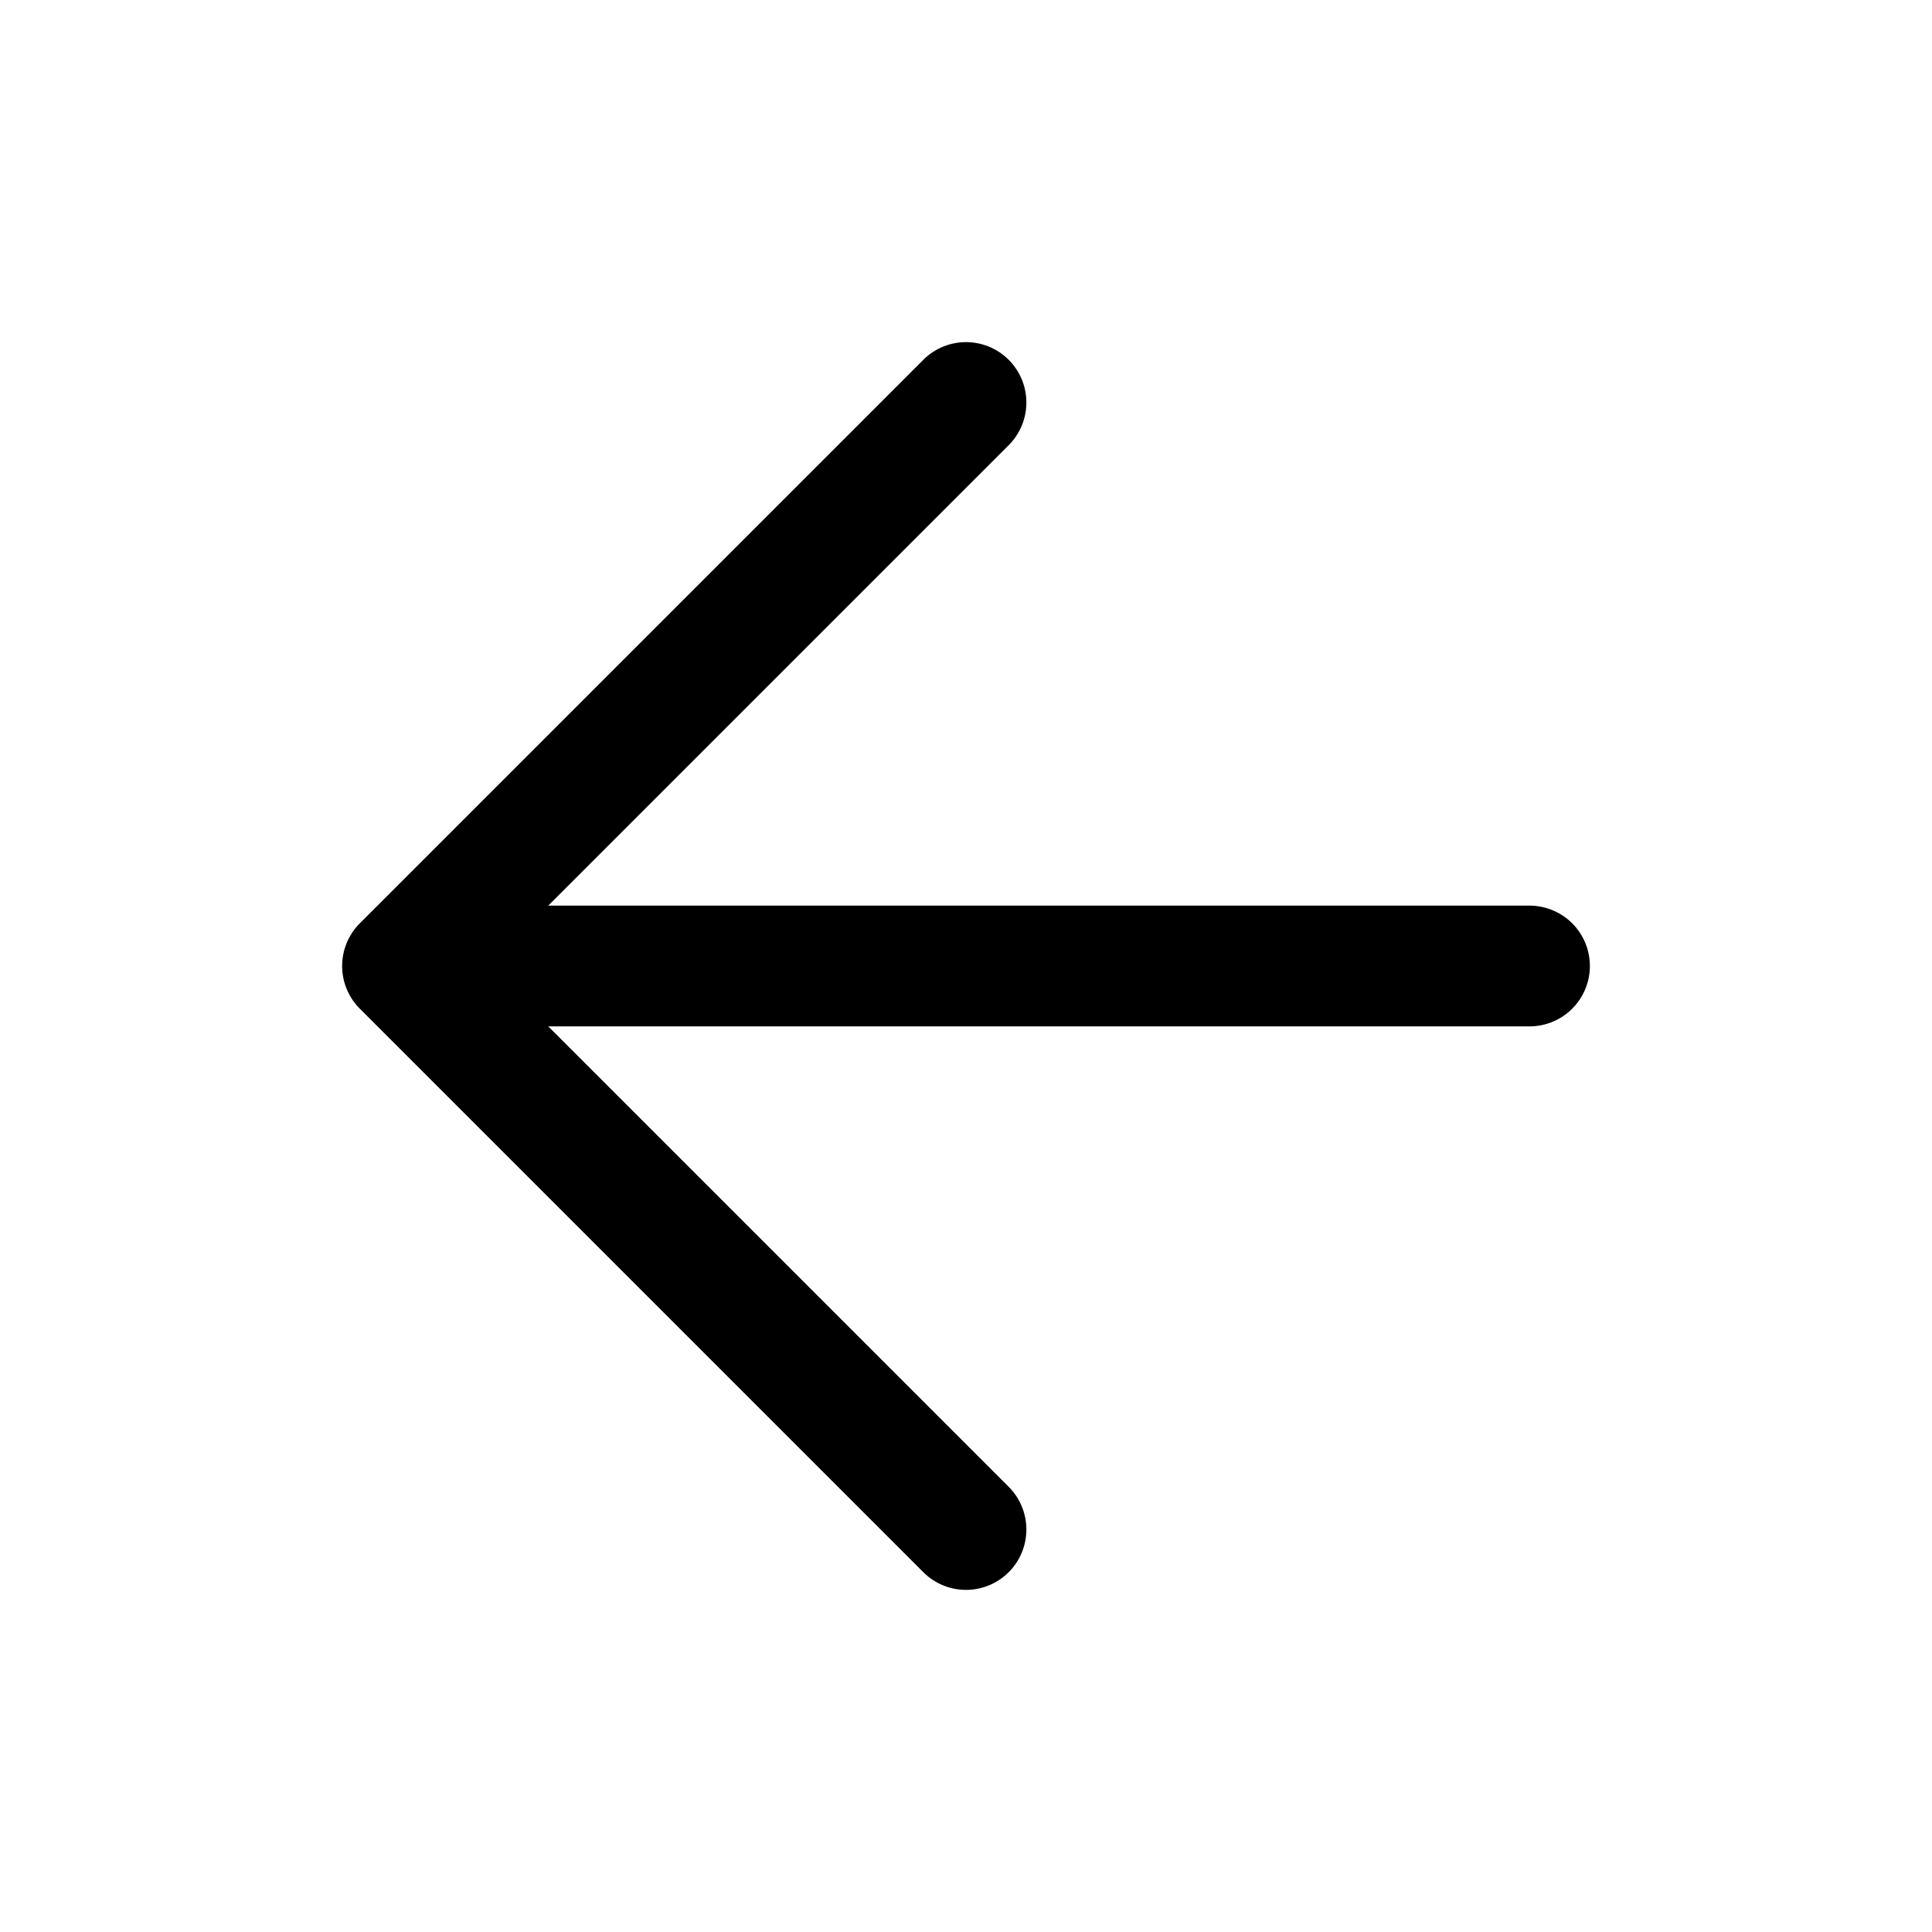
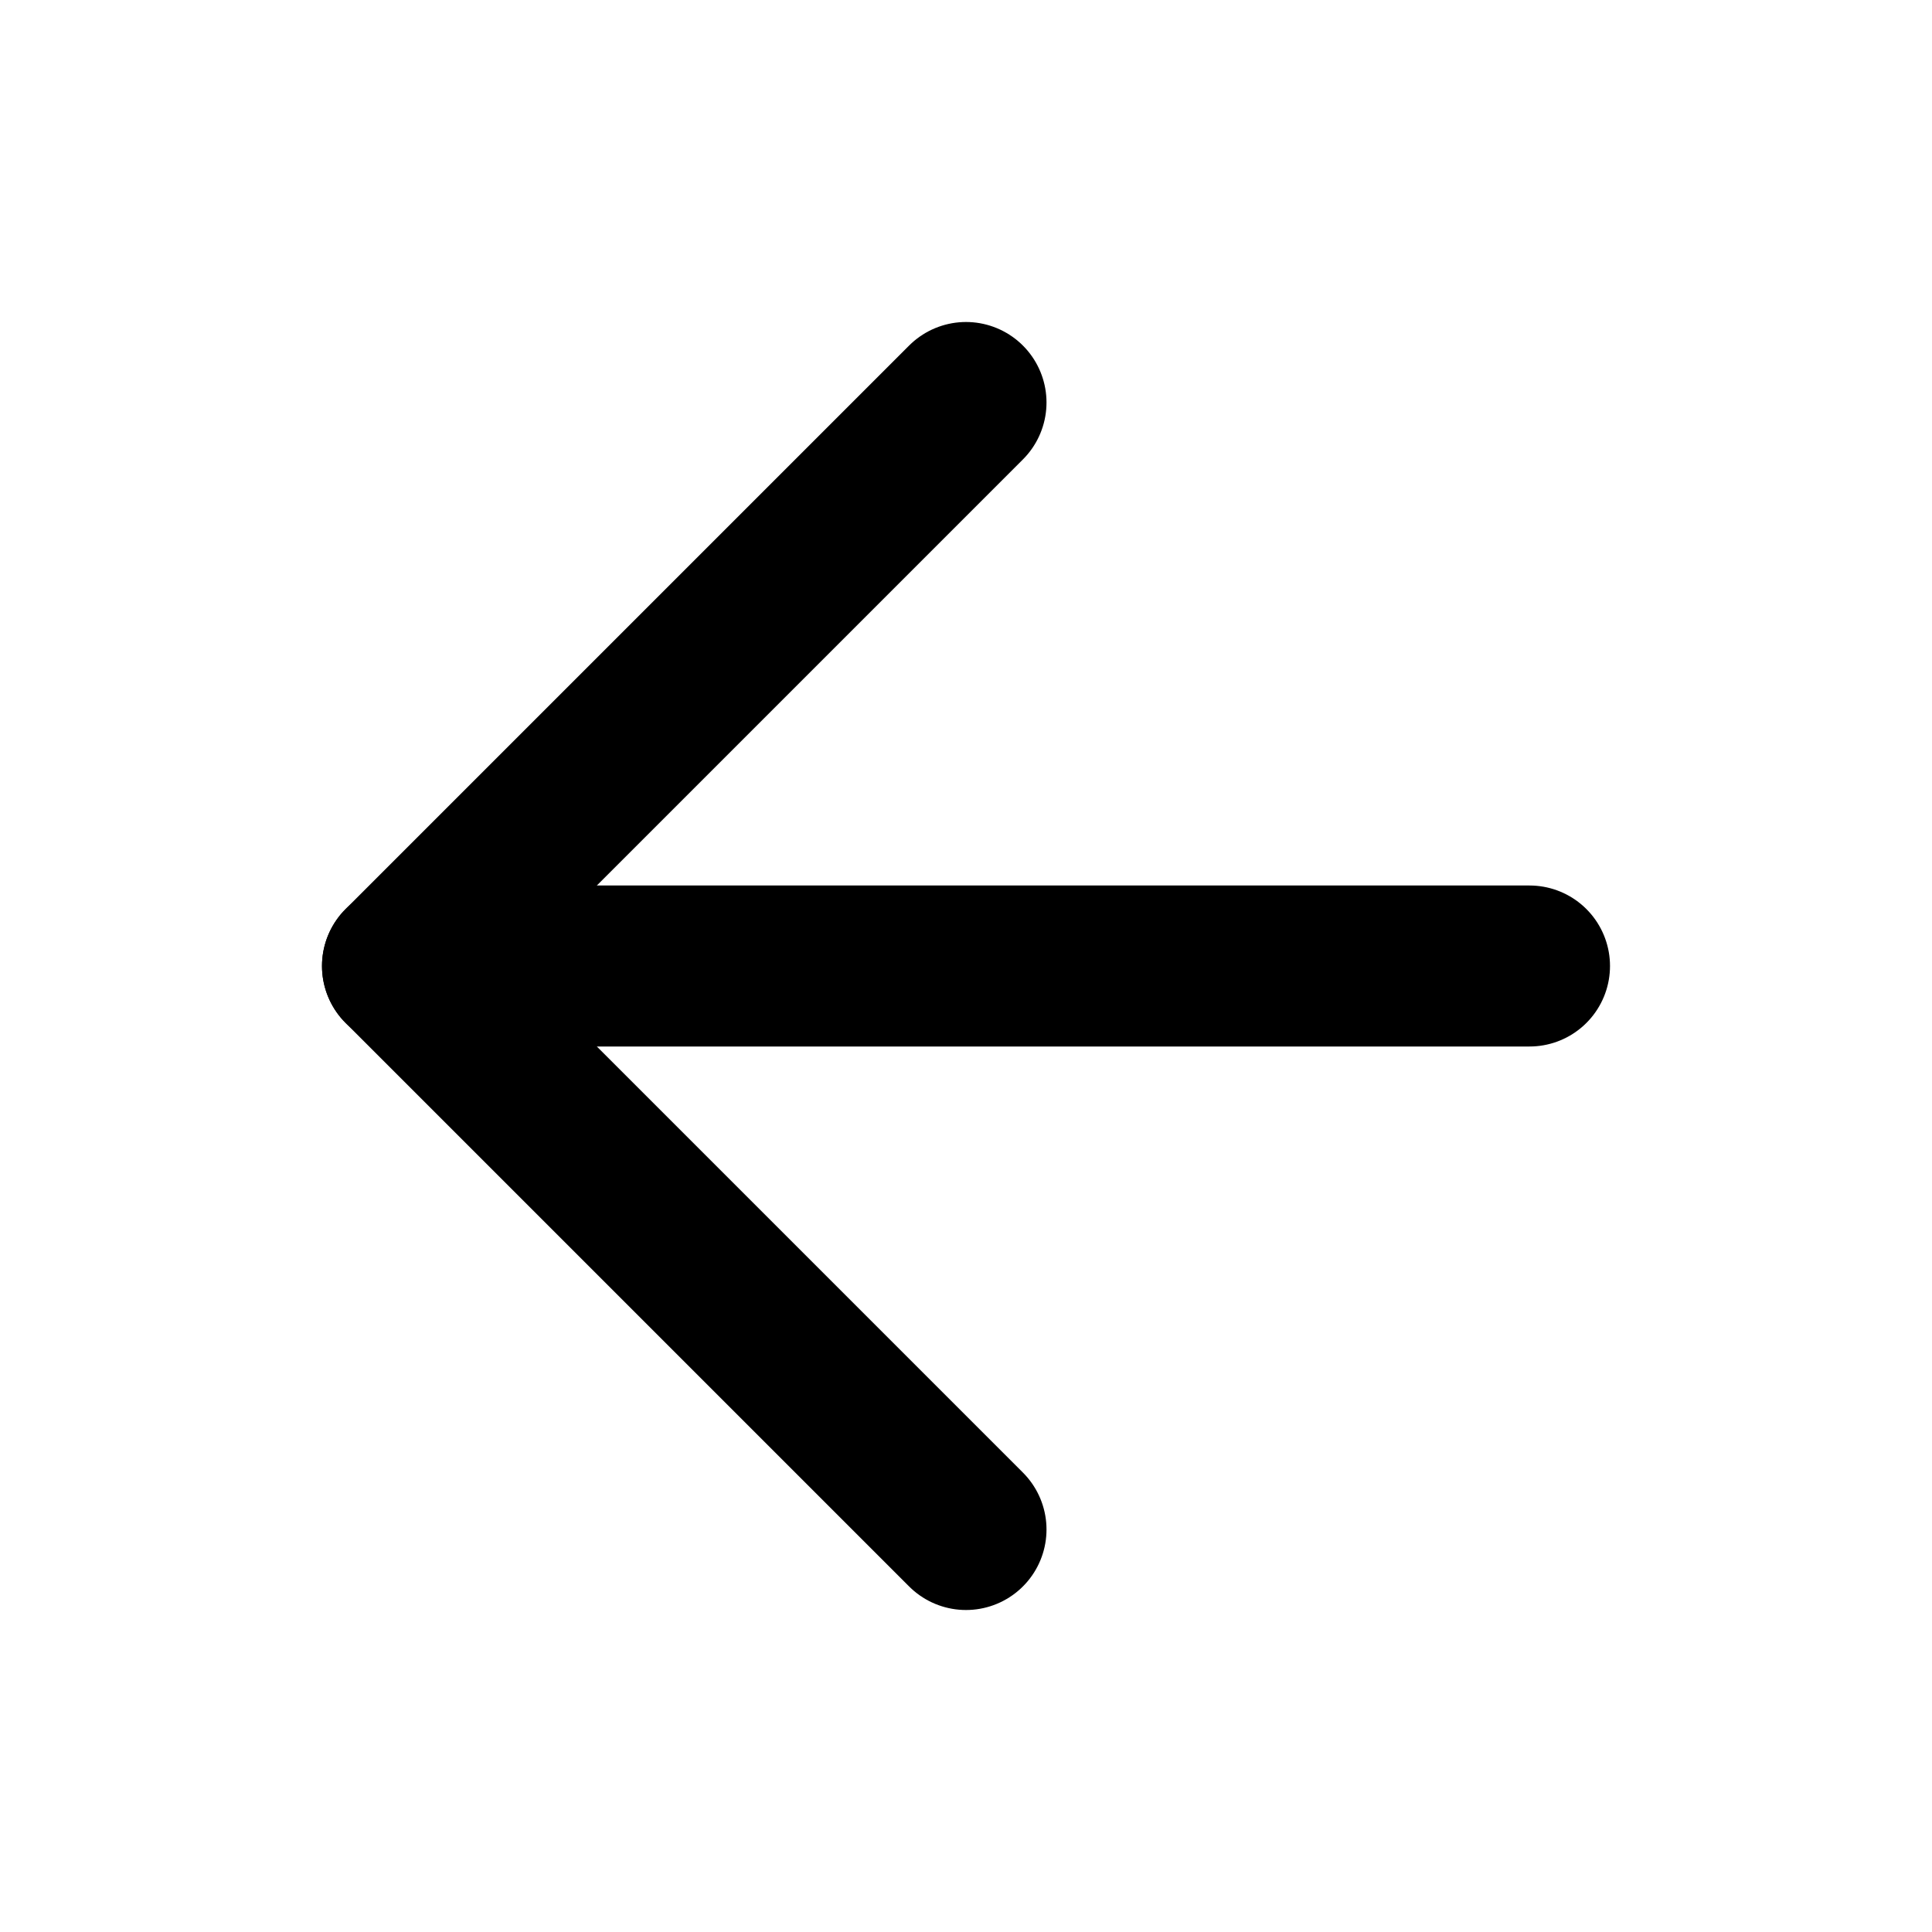
- <svg xmlns="http://www.w3.org/2000/svg" width="24px" height="24px" viewBox="0 0 24 24" stroke-width="1.5" fill="none">
-   <path d="M19 12H5M5 12L12 19M5 12L12 5" stroke="currentColor" stroke-linecap="round" stroke-linejoin="round" />
+ <svg xmlns="http://www.w3.org/2000/svg" width="24" height="24" viewBox="0 0 24 24" fill="none" stroke="currentColor" stroke-width="2" stroke-linecap="round" stroke-linejoin="round" class="lucide lucide-arrow-left-icon lucide-arrow-left">
+   <path d="m12 19-7-7 7-7" />
+   <path d="M19 12H5" />
</svg>
